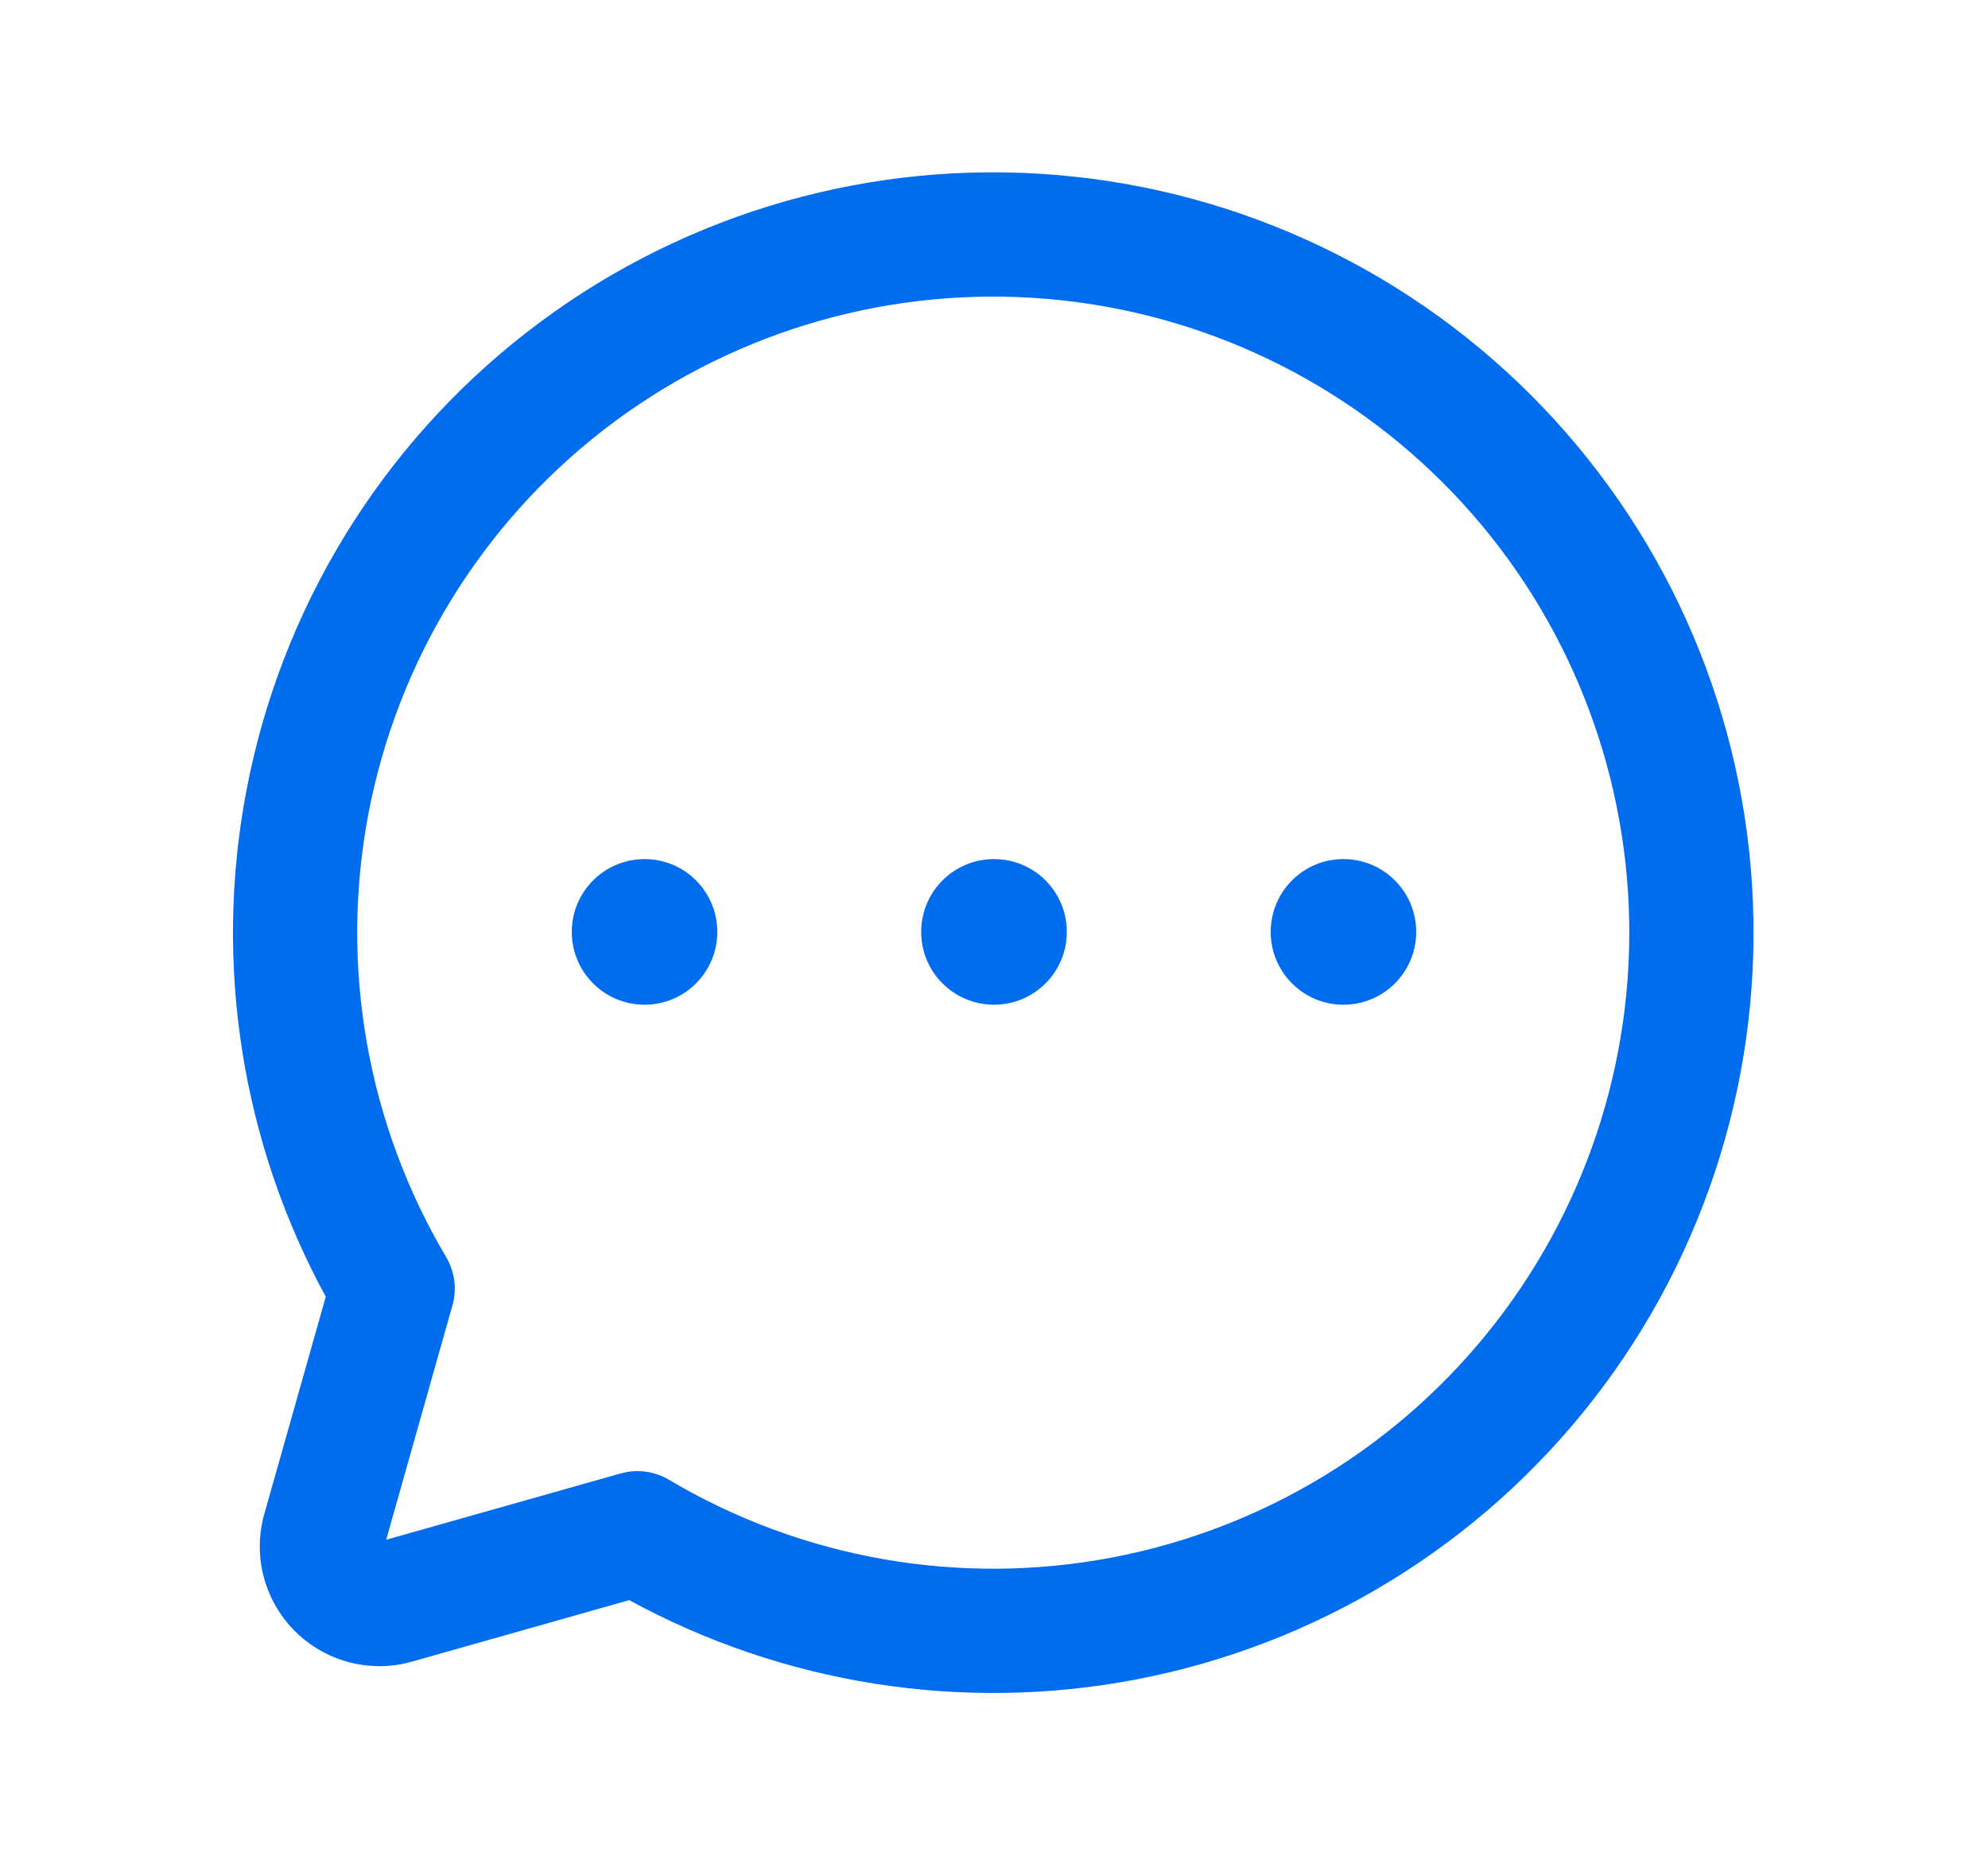
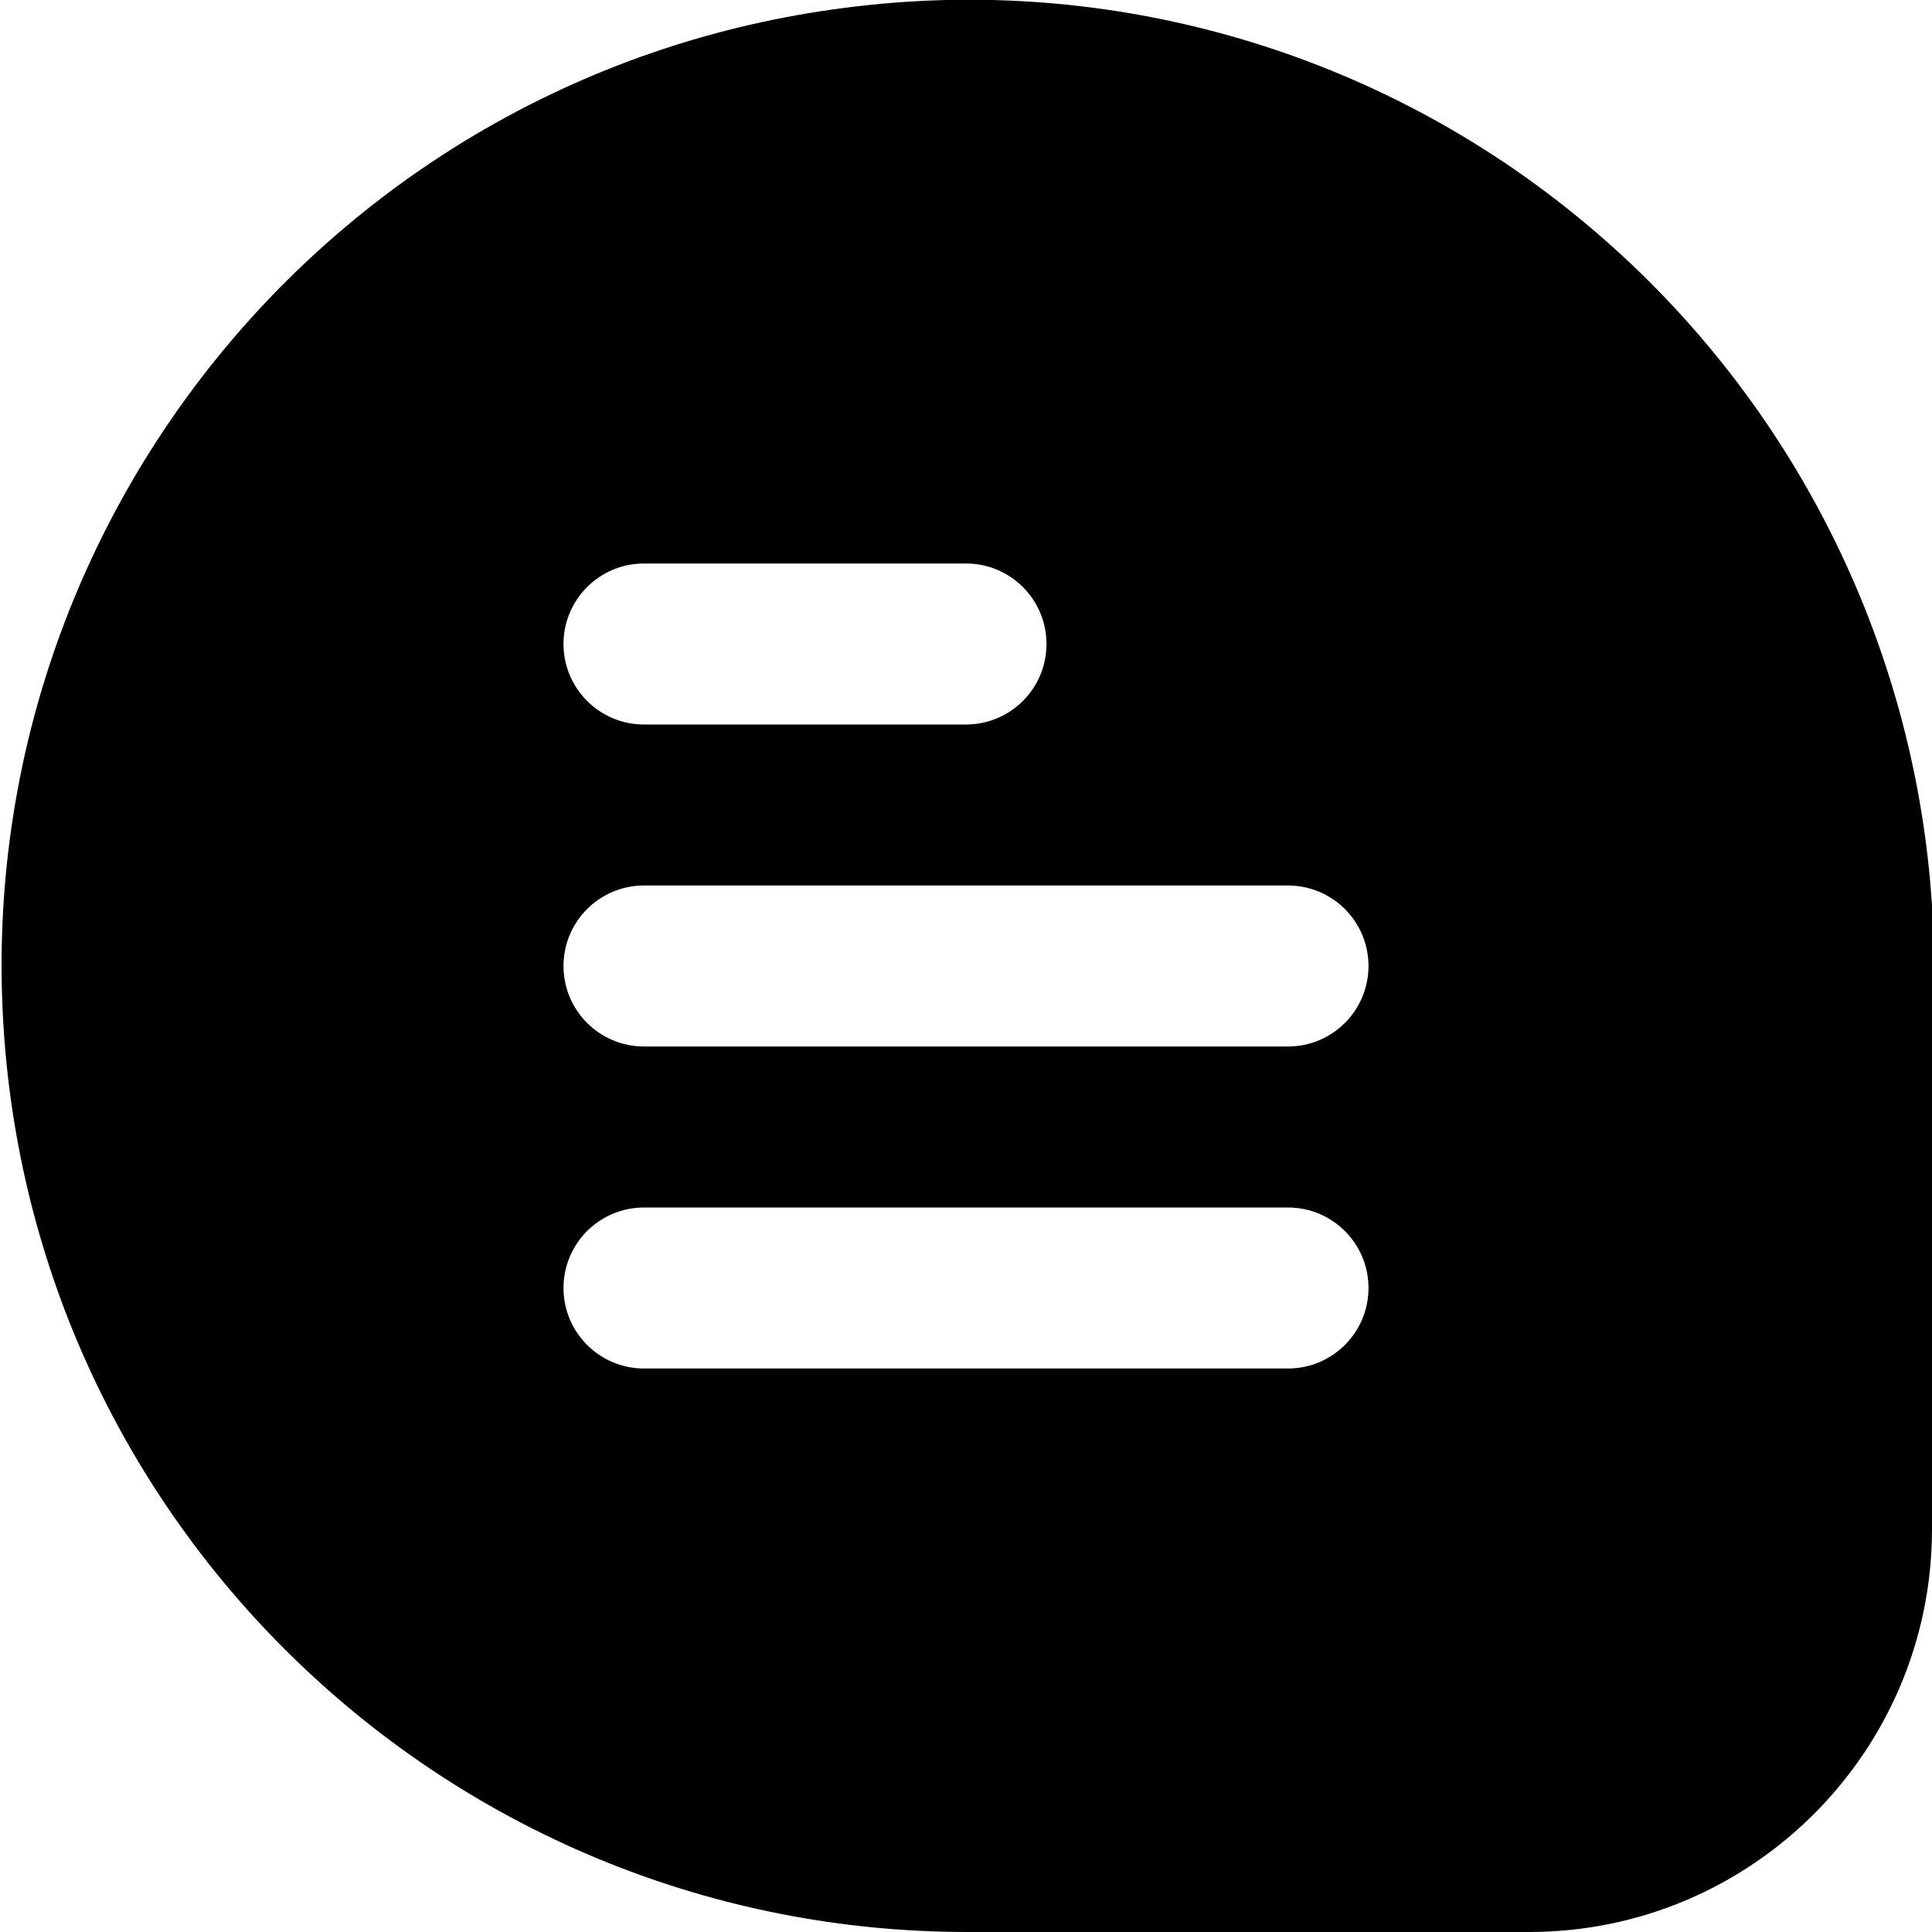
- <svg xmlns="http://www.w3.org/2000/svg" width="16" height="15" viewBox="0 0 16 15" fill="none">
-   <path fill-rule="evenodd" clip-rule="evenodd" d="M8.314 2.397C7.07 2.319 5.84 2.698 4.855 3.462C3.87 4.227 3.198 5.325 2.965 6.55C2.732 7.775 2.955 9.043 3.59 10.116C3.66 10.234 3.679 10.375 3.641 10.507L3.108 12.392L4.993 11.859C5.131 11.82 5.271 11.842 5.385 11.91C6.457 12.546 7.725 12.768 8.95 12.535C10.175 12.302 11.273 11.63 12.037 10.645C12.802 9.66 13.181 8.43 13.103 7.186C13.025 5.941 12.496 4.768 11.614 3.886C10.732 3.004 9.559 2.475 8.314 2.397ZM5.064 12.878C6.305 13.555 7.744 13.782 9.136 13.518C10.601 13.239 11.913 12.436 12.827 11.259C13.742 10.081 14.194 8.611 14.101 7.123C14.008 5.635 13.375 4.233 12.321 3.179C11.267 2.125 9.865 1.492 8.377 1.399C6.889 1.305 5.419 1.758 4.241 2.673C3.064 3.587 2.261 4.899 1.983 6.364C1.718 7.756 1.945 9.195 2.622 10.436L2.129 12.178C2.081 12.343 2.078 12.518 2.121 12.685C2.164 12.852 2.251 13.005 2.373 13.127C2.495 13.249 2.648 13.336 2.815 13.379C2.982 13.422 3.157 13.419 3.322 13.371L5.064 12.878ZM3.089 12.457L3.09 12.456Z" fill="#006CEE" />
-   <path d="M8 8.086C8.324 8.086 8.586 7.824 8.586 7.5C8.586 7.176 8.324 6.914 8 6.914C7.676 6.914 7.414 7.176 7.414 7.5C7.414 7.824 7.676 8.086 8 8.086Z" fill="#006CEE" />
-   <path d="M10.812 8.086C11.136 8.086 11.398 7.824 11.398 7.5C11.398 7.176 11.136 6.914 10.812 6.914C10.489 6.914 10.227 7.176 10.227 7.5C10.227 7.824 10.489 8.086 10.812 8.086Z" fill="#006CEE" />
-   <path d="M5.188 8.086C5.511 8.086 5.773 7.824 5.773 7.5C5.773 7.176 5.511 6.914 5.188 6.914C4.864 6.914 4.602 7.176 4.602 7.5C4.602 7.824 4.864 8.086 5.188 8.086Z" fill="#006CEE" />
+ <svg xmlns="http://www.w3.org/2000/svg" id="Filled" viewBox="0 0 24 24" width="512" height="512">
+   <path d="M19.675,2.758A11.936,11.936,0,0,0,10.474.1,12,12,0,0,0,12.018,24H19a5.006,5.006,0,0,0,5-5V11.309l0-.063A12.044,12.044,0,0,0,19.675,2.758ZM8,7h4a1,1,0,0,1,0,2H8A1,1,0,0,1,8,7Zm8,10H8a1,1,0,0,1,0-2h8a1,1,0,0,1,0,2Zm0-4H8a1,1,0,0,1,0-2h8a1,1,0,0,1,0,2Z" />
</svg>
